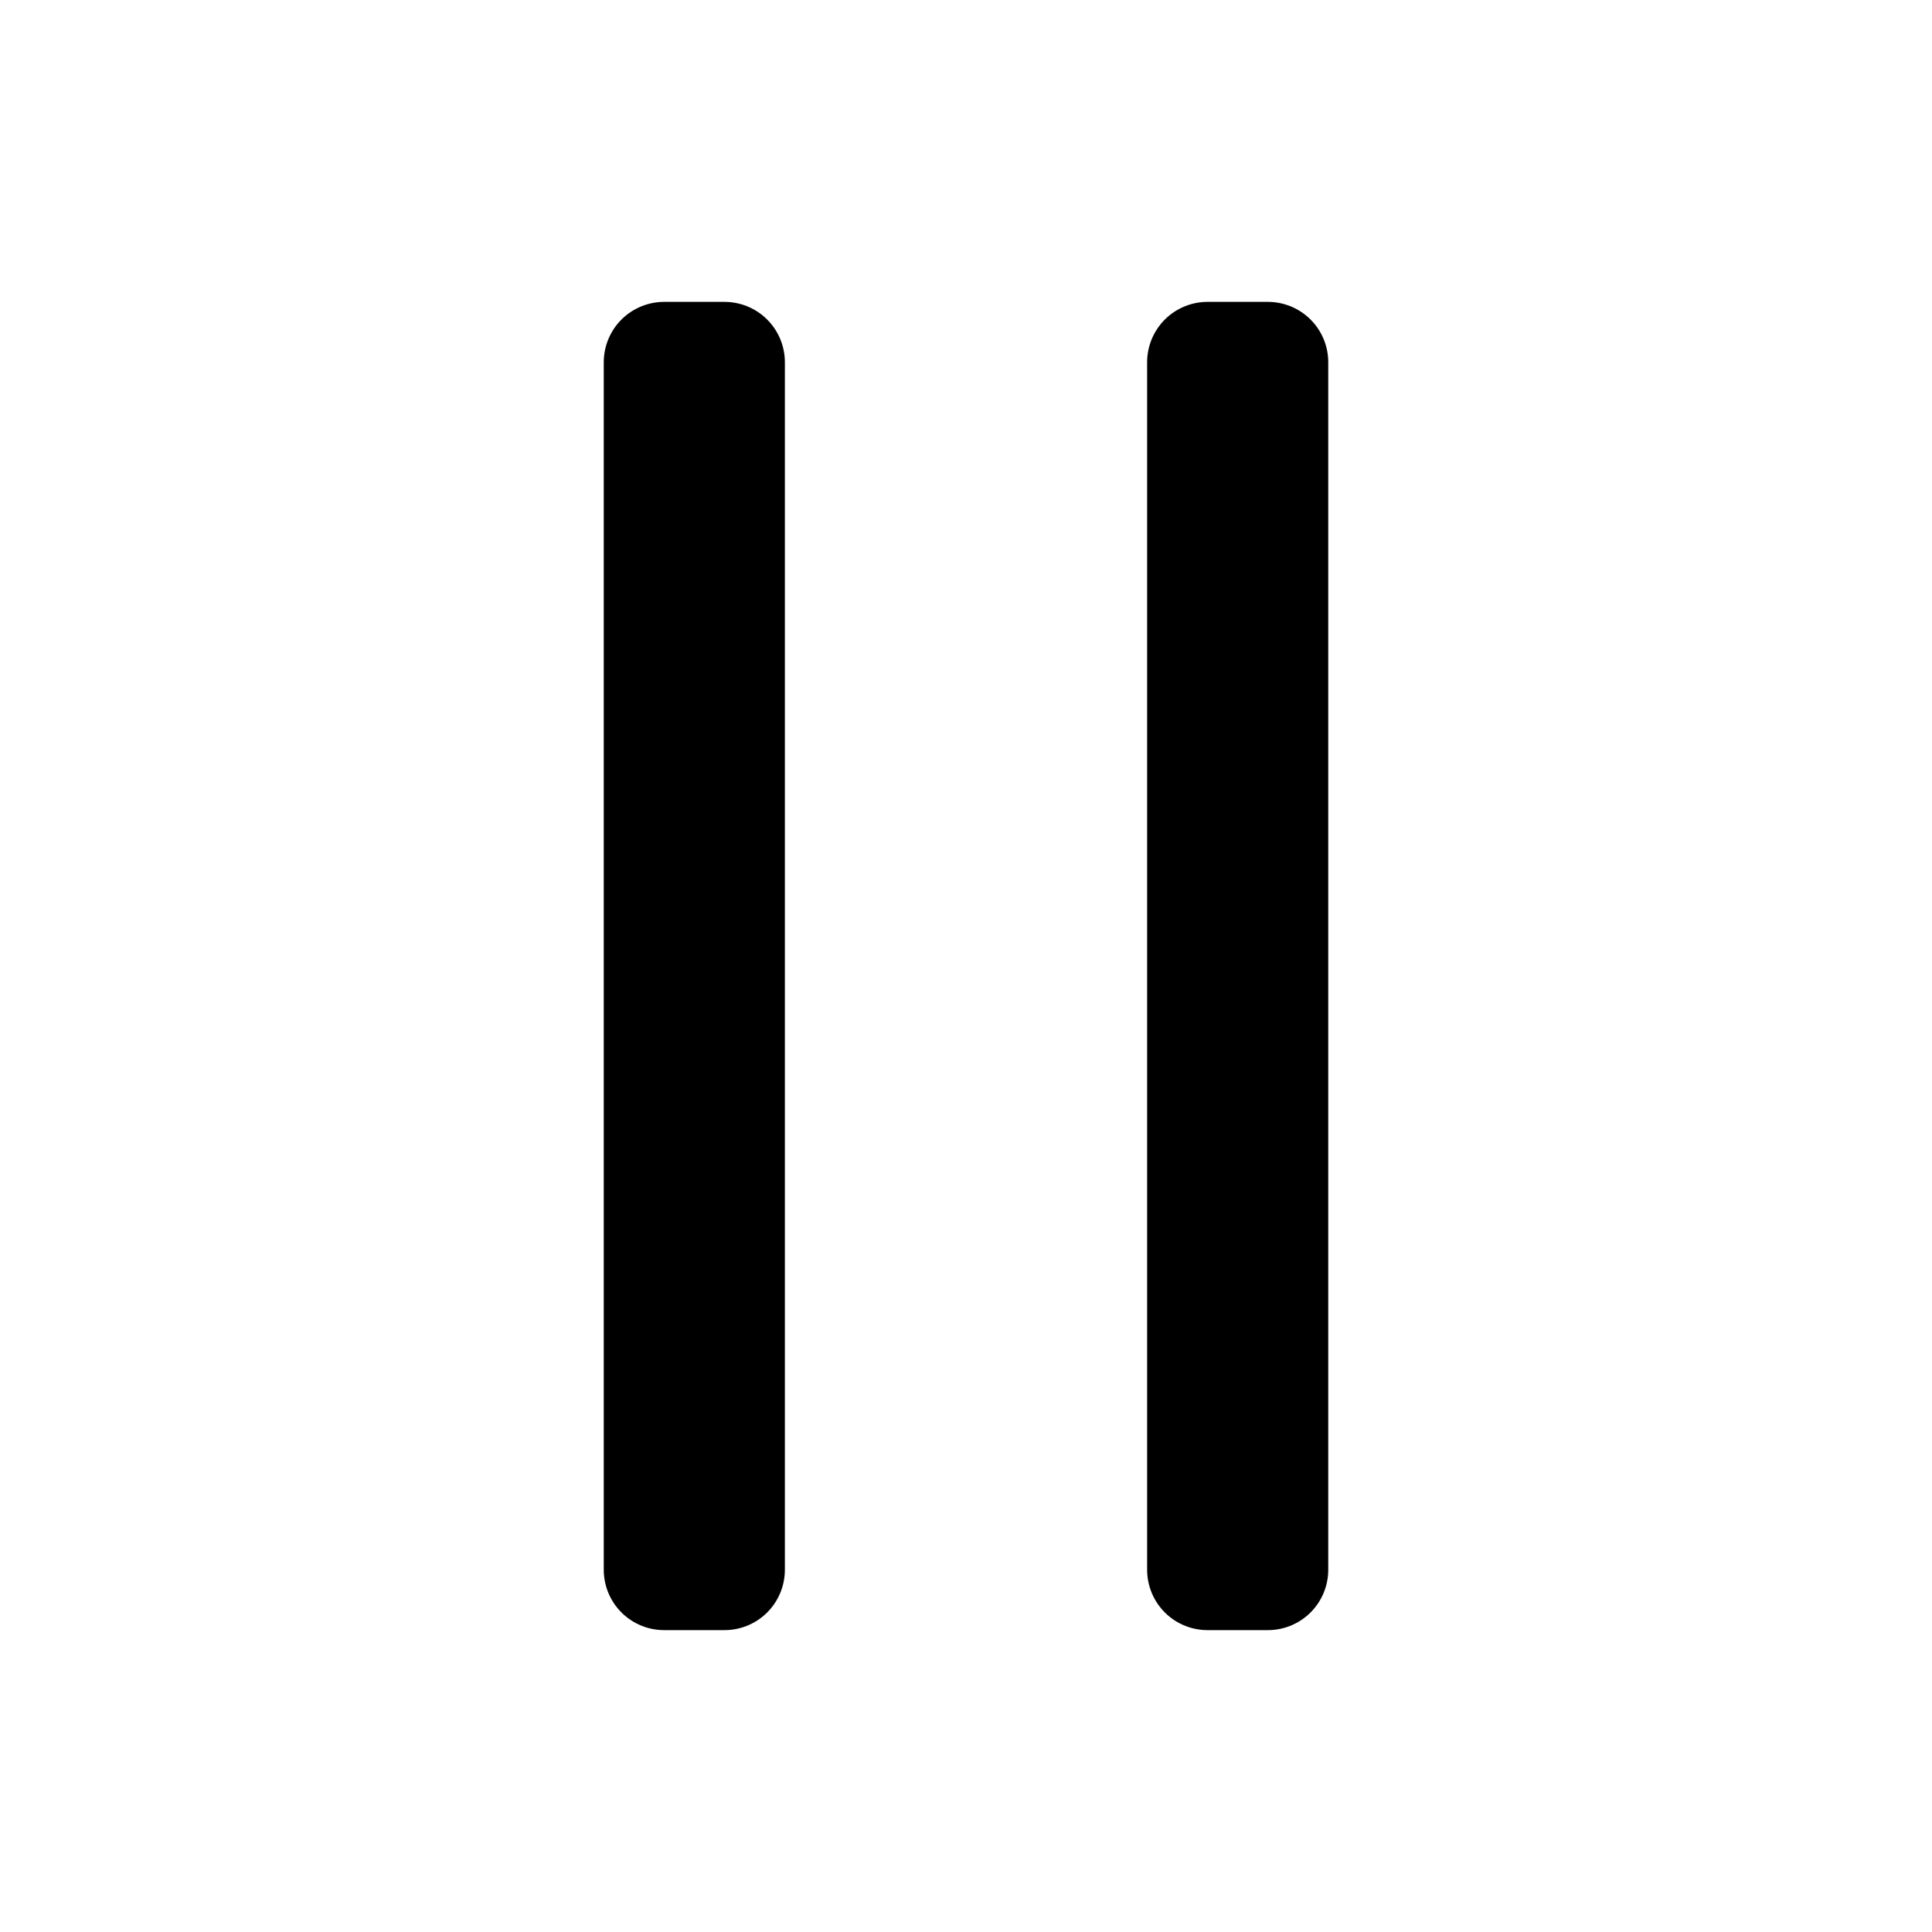
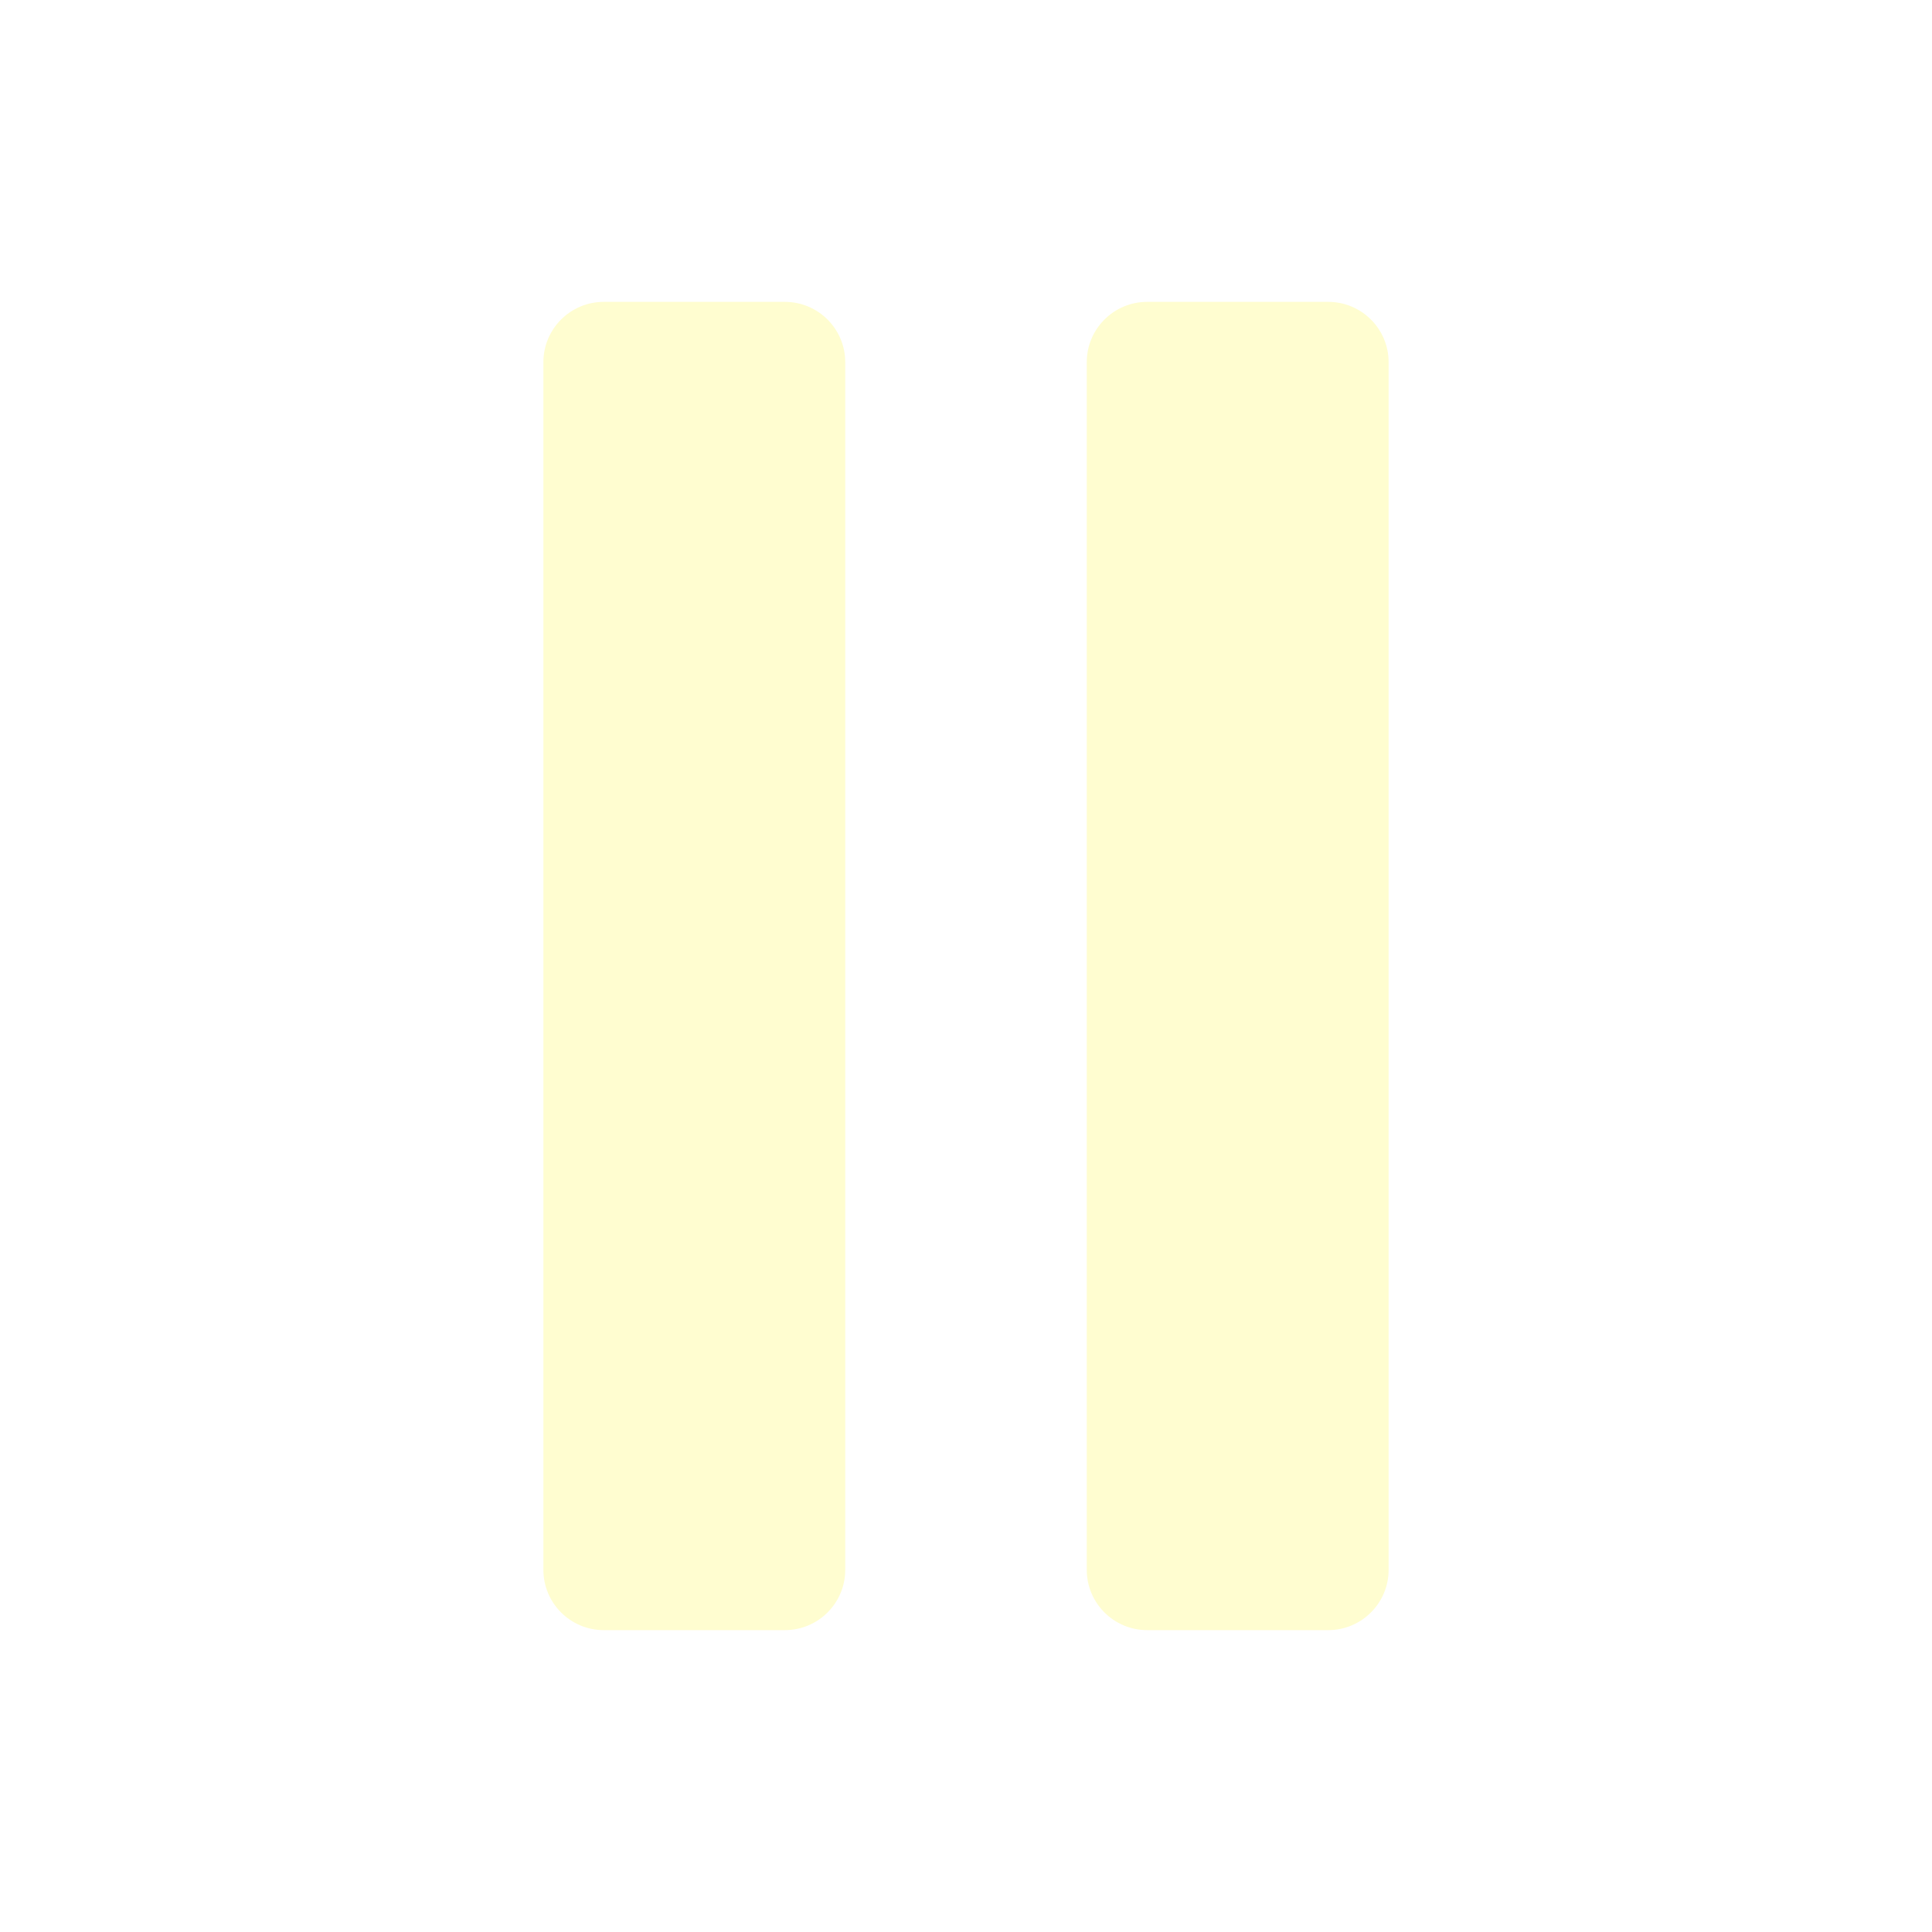
- <svg xmlns="http://www.w3.org/2000/svg" class="ionicon" viewBox="0 0 512 512">
-   <path fill="none" stroke="currentColor" stroke-linecap="round" stroke-linejoin="round" stroke-width="32" d="M176 96h16v320h-16zM320 96h16v320h-16z" />
+ <svg xmlns="http://www.w3.org/2000/svg" fill="#FFFDD0" class="ionicon" viewBox="0 0 512 512">
+   <path d="M208 432h-48a16 16 0 01-16-16V96a16 16 0 0116-16h48a16 16 0 0116 16v320a16 16 0 01-16 16zM352 432h-48a16 16 0 01-16-16V96a16 16 0 0116-16h48a16 16 0 0116 16v320a16 16 0 01-16 16z" />
</svg>
